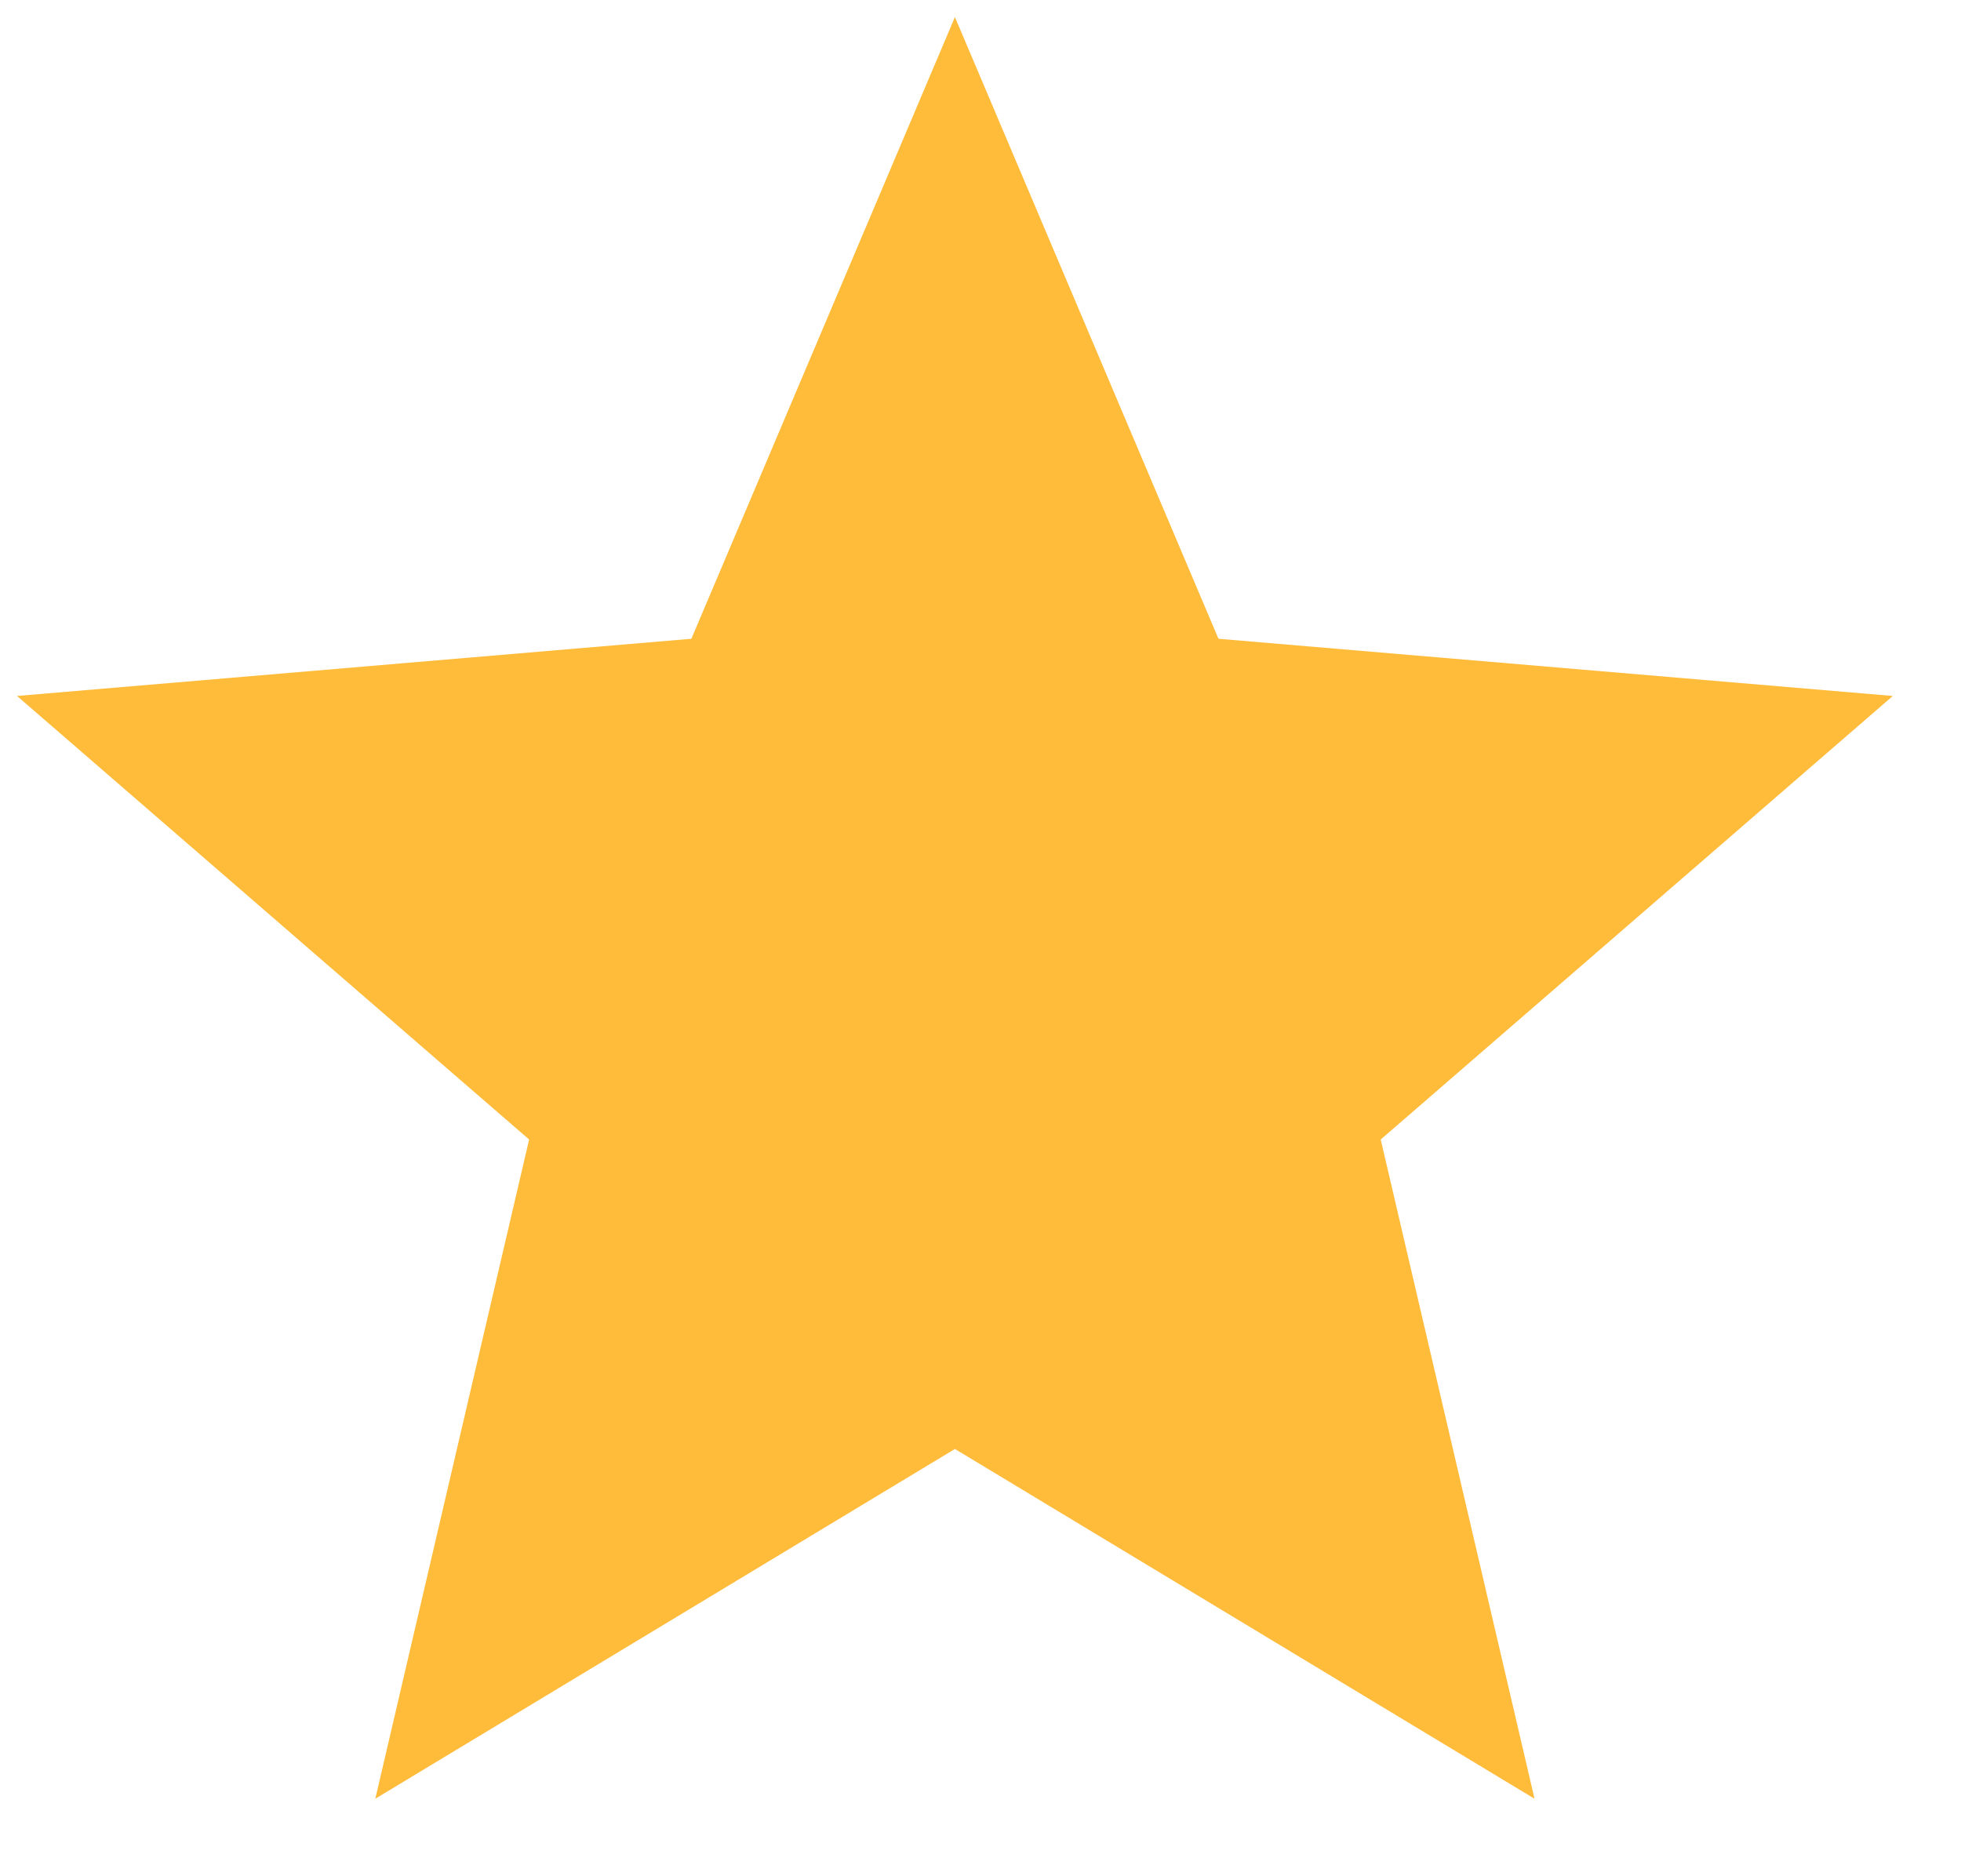
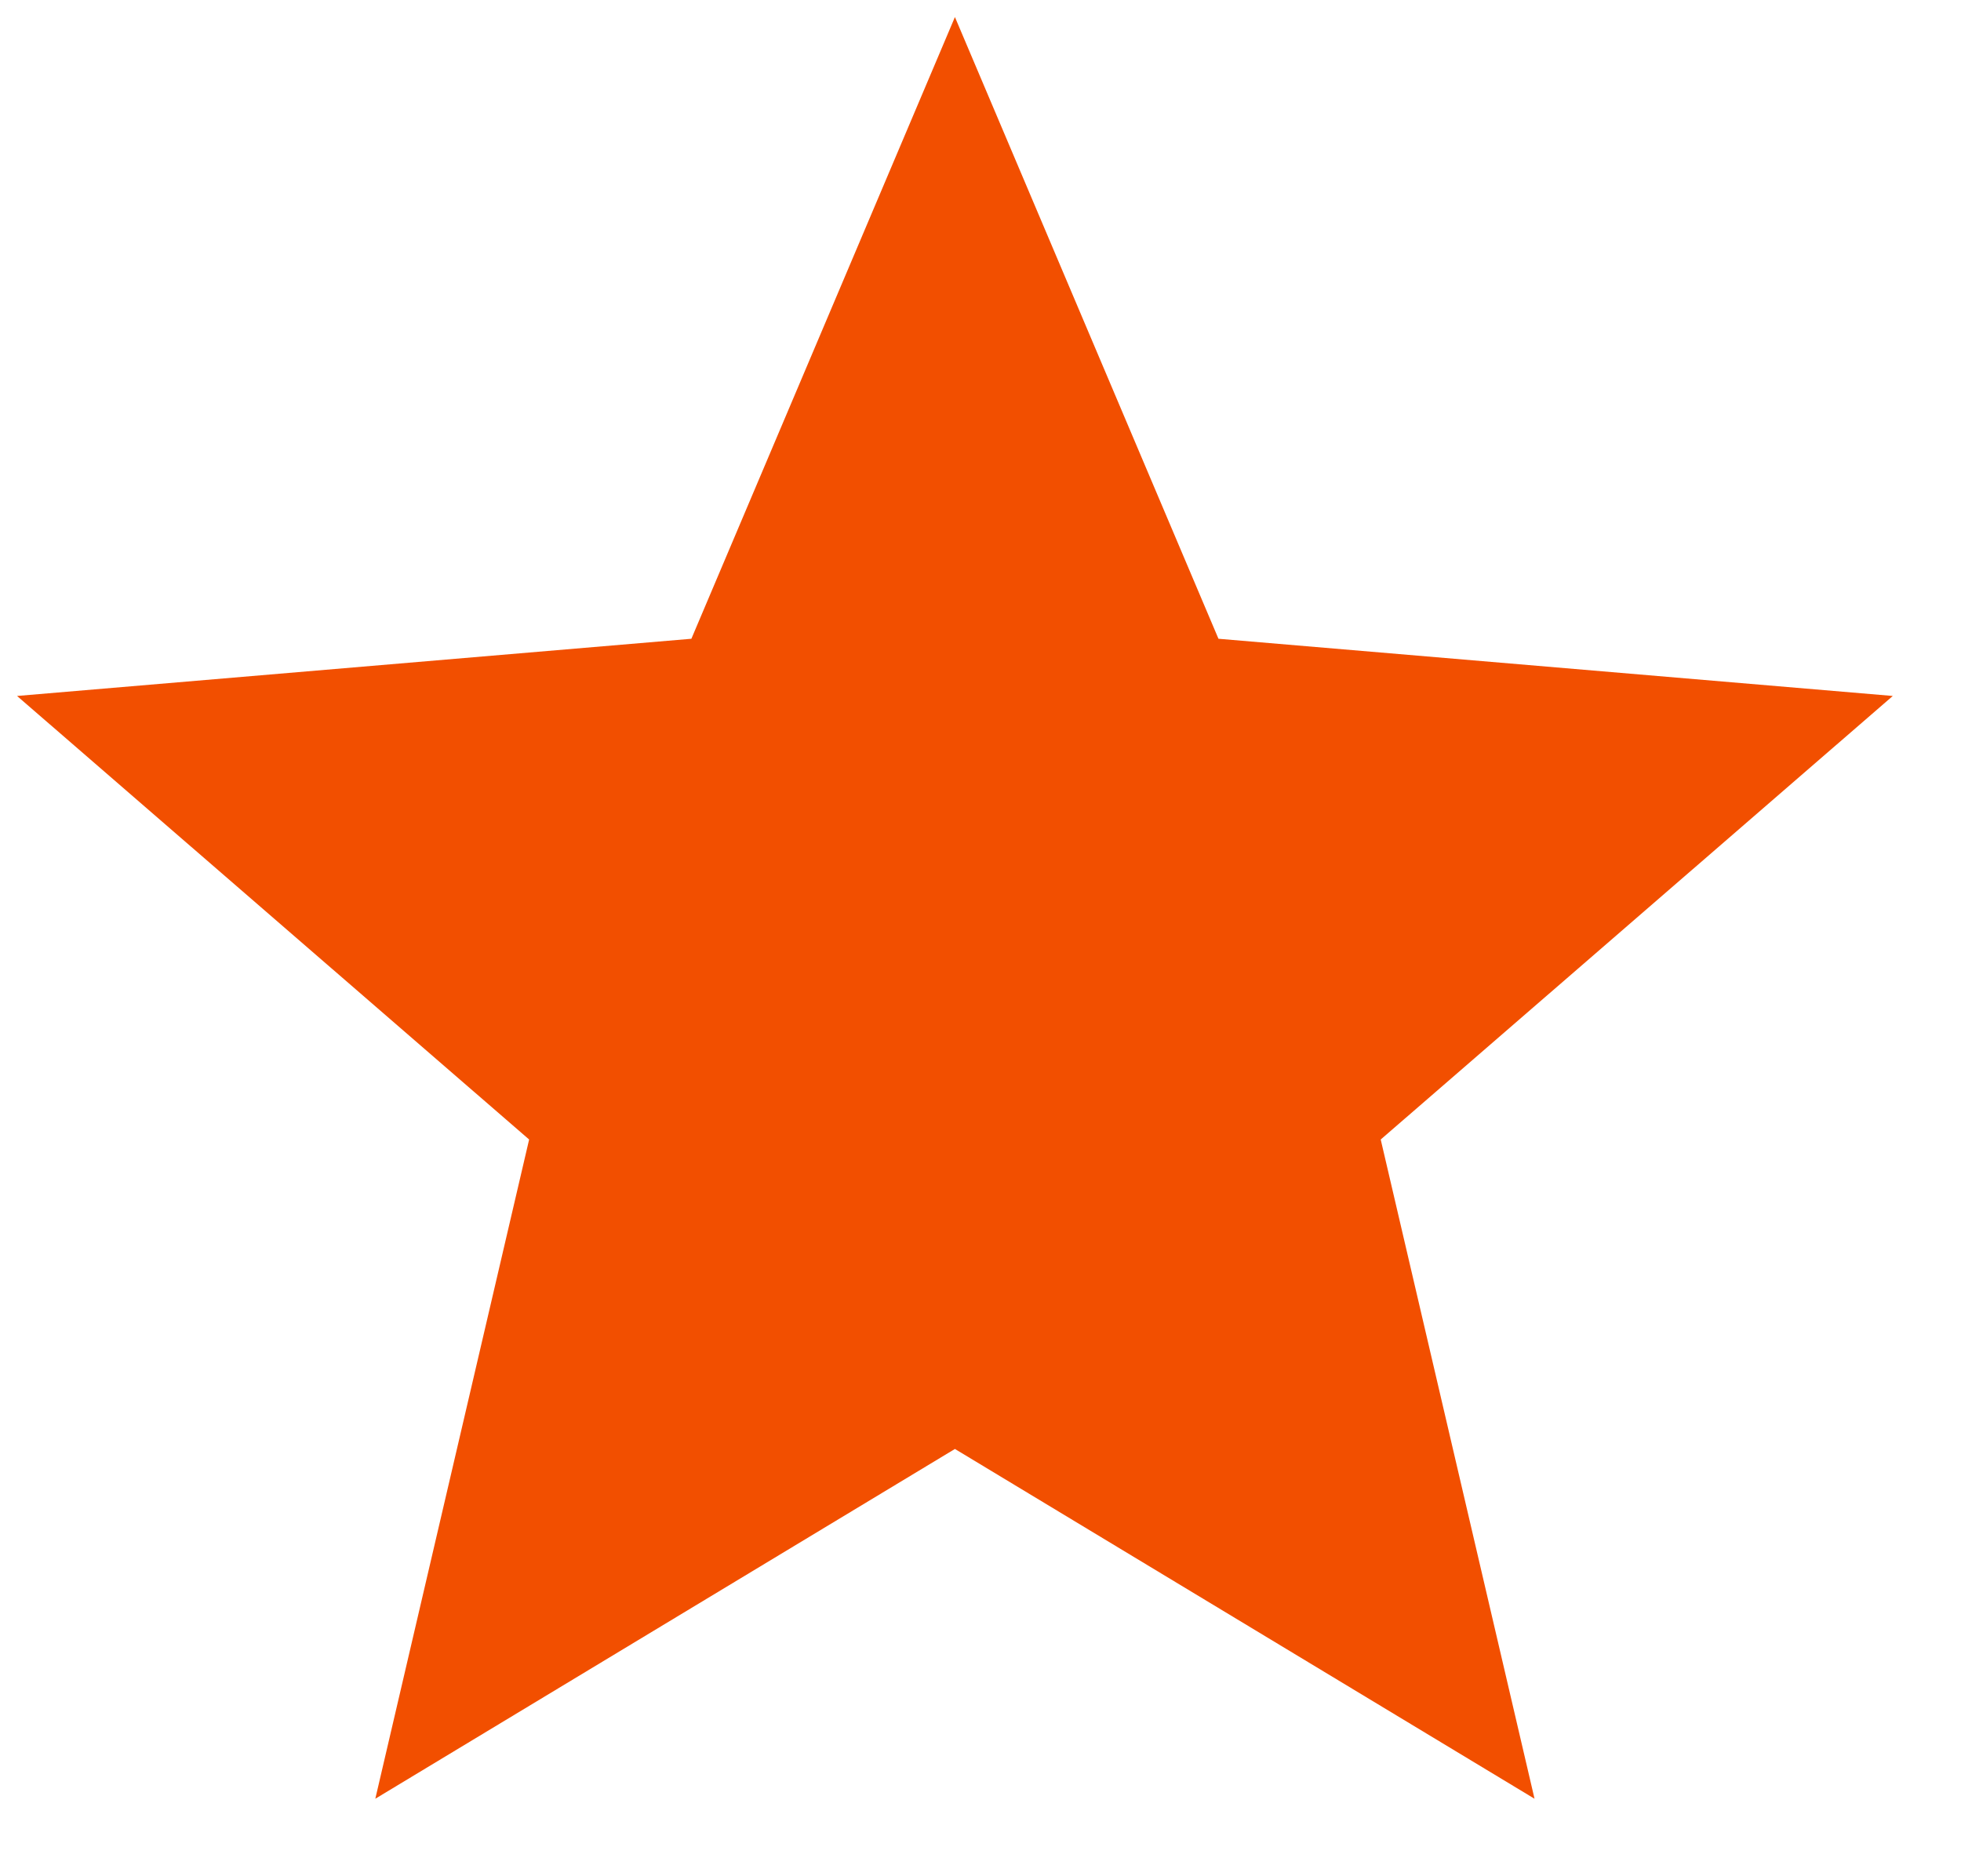
<svg xmlns="http://www.w3.org/2000/svg" width="23" height="22" viewBox="0 0 23 22" fill="none">
-   <path d="M11.2 16.997L17.998 21.1L16.194 13.367L22.2 8.164L14.291 7.493L11.2 0.2L8.109 7.493L0.2 8.164L6.206 13.367L4.402 21.1L11.2 16.997Z" fill="#FFBB3A" />
+   <path d="M11.2 16.997L17.998 21.1L16.194 13.367L22.2 8.164L14.291 7.493L11.2 0.2L8.109 7.493L0.2 8.164L6.206 13.367L4.402 21.1L11.2 16.997Z" fill="#f24f00" />
</svg>
